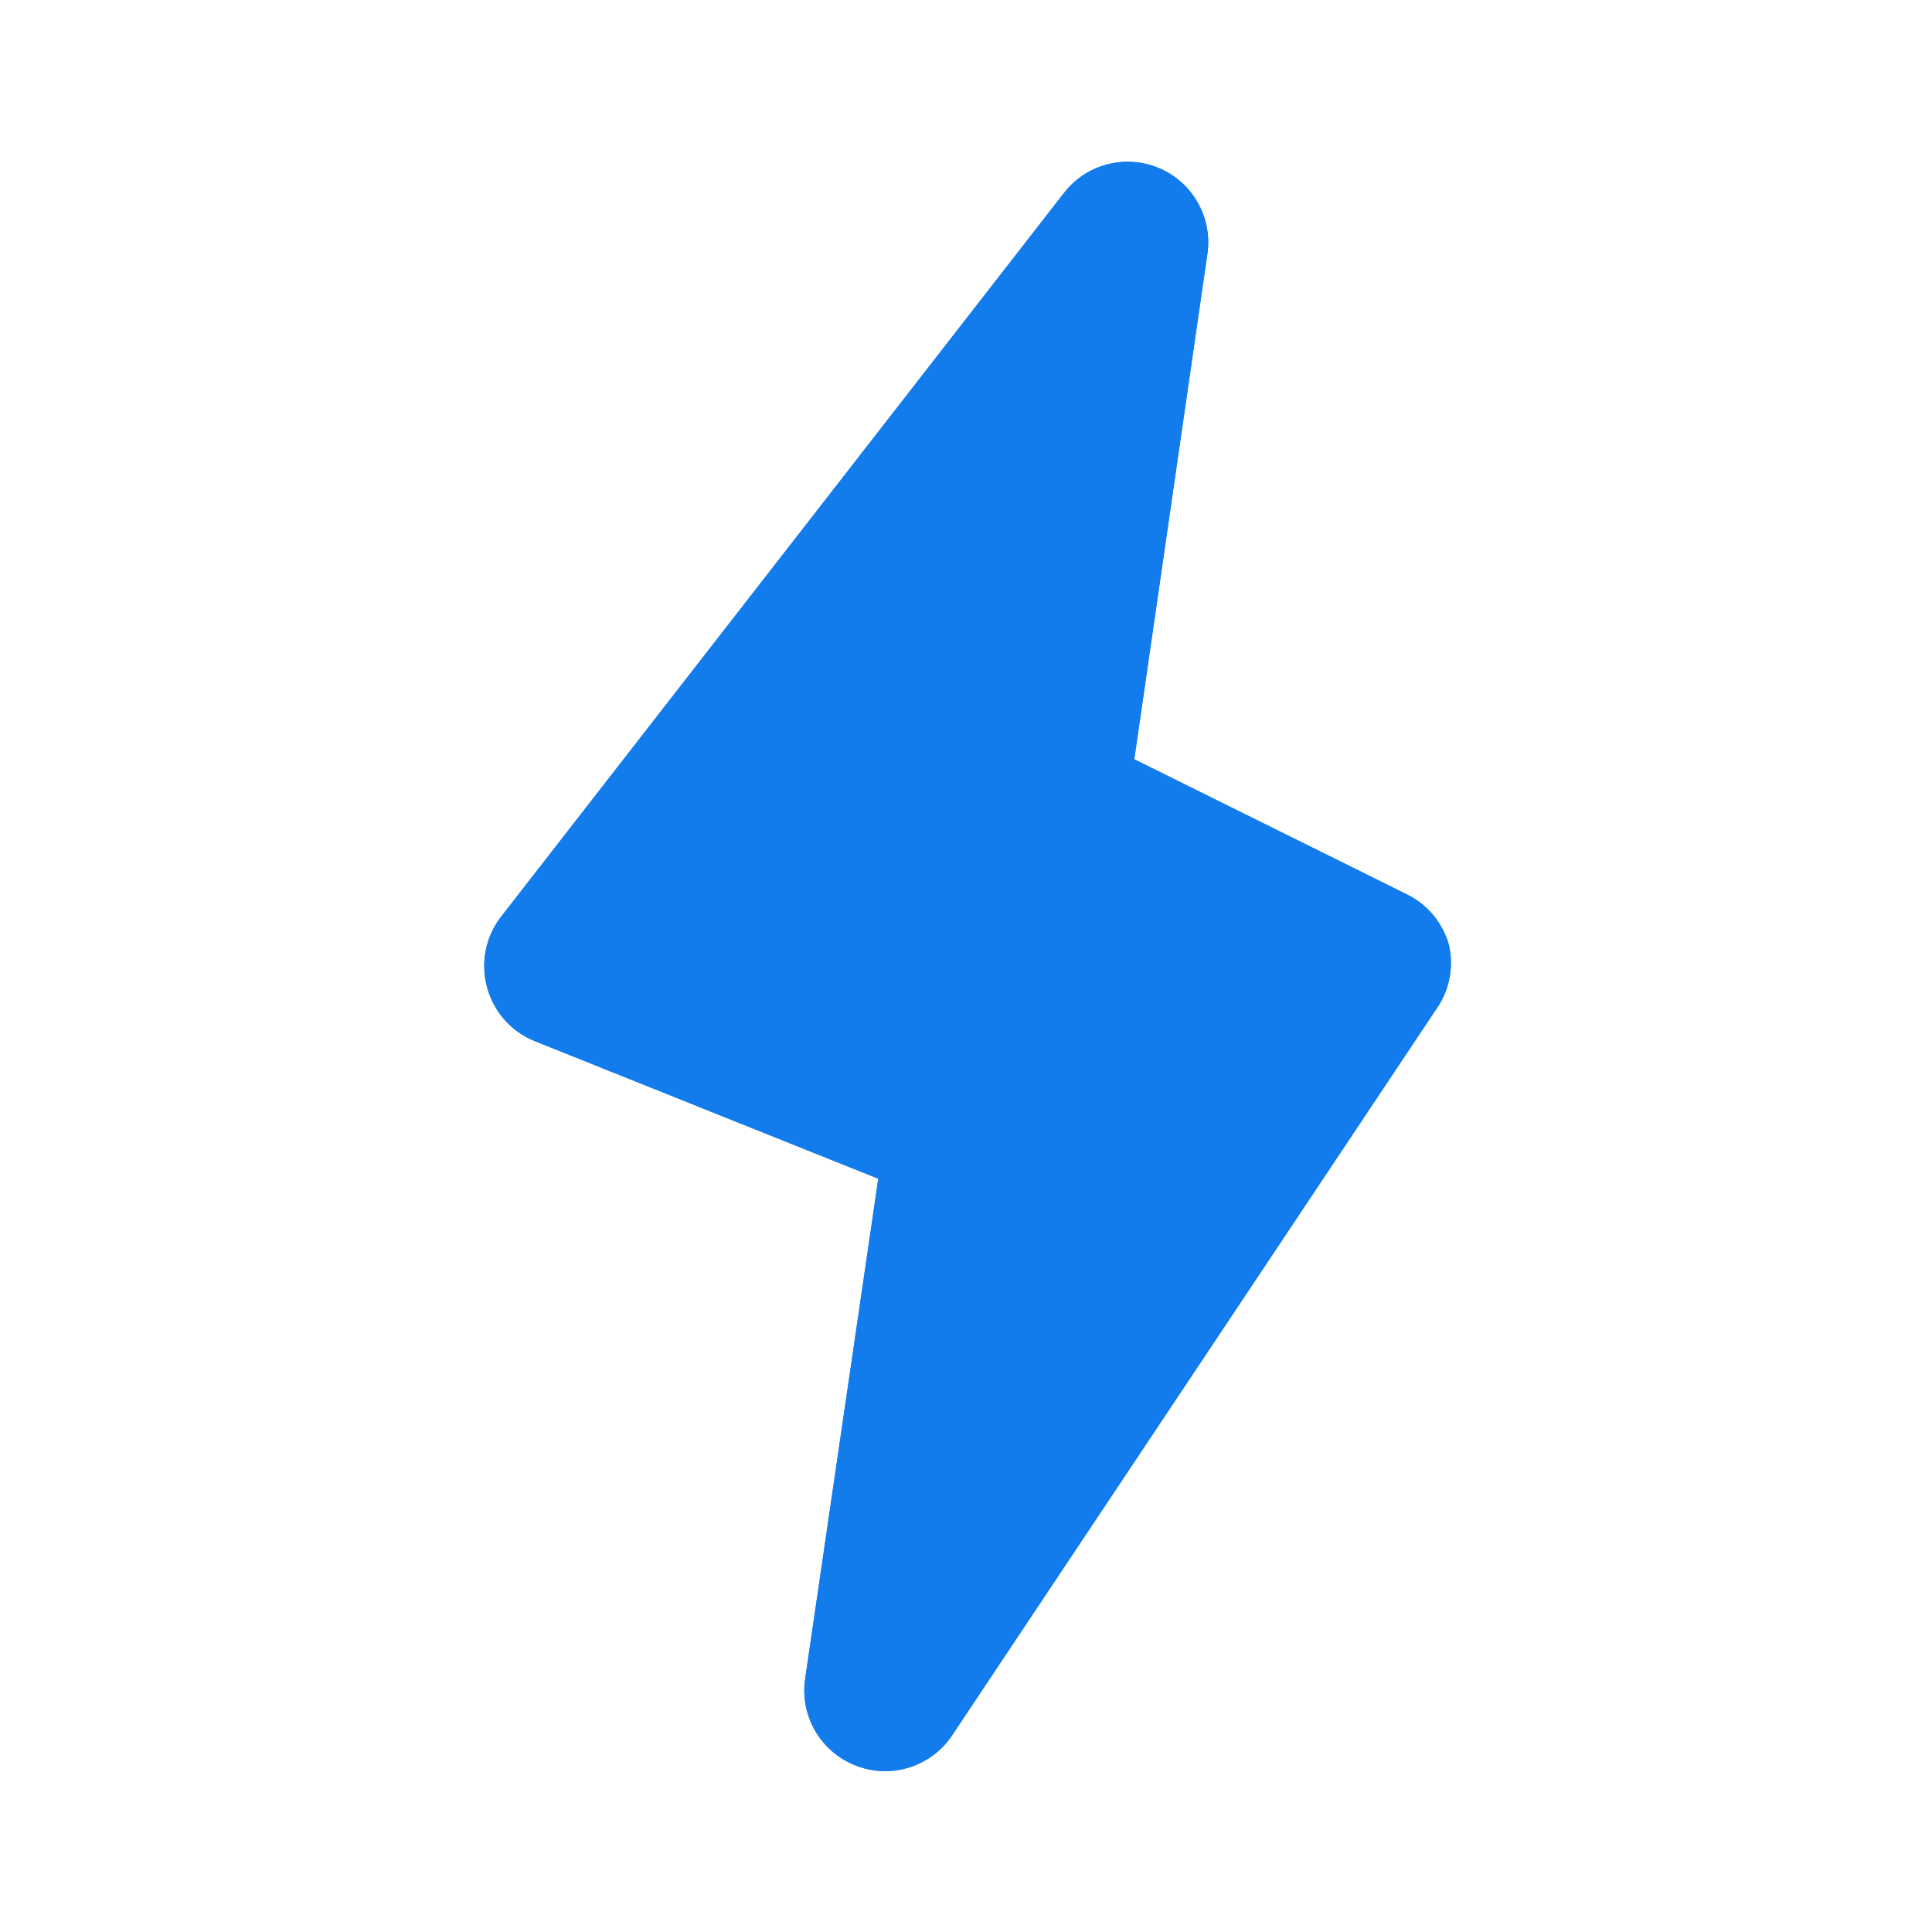
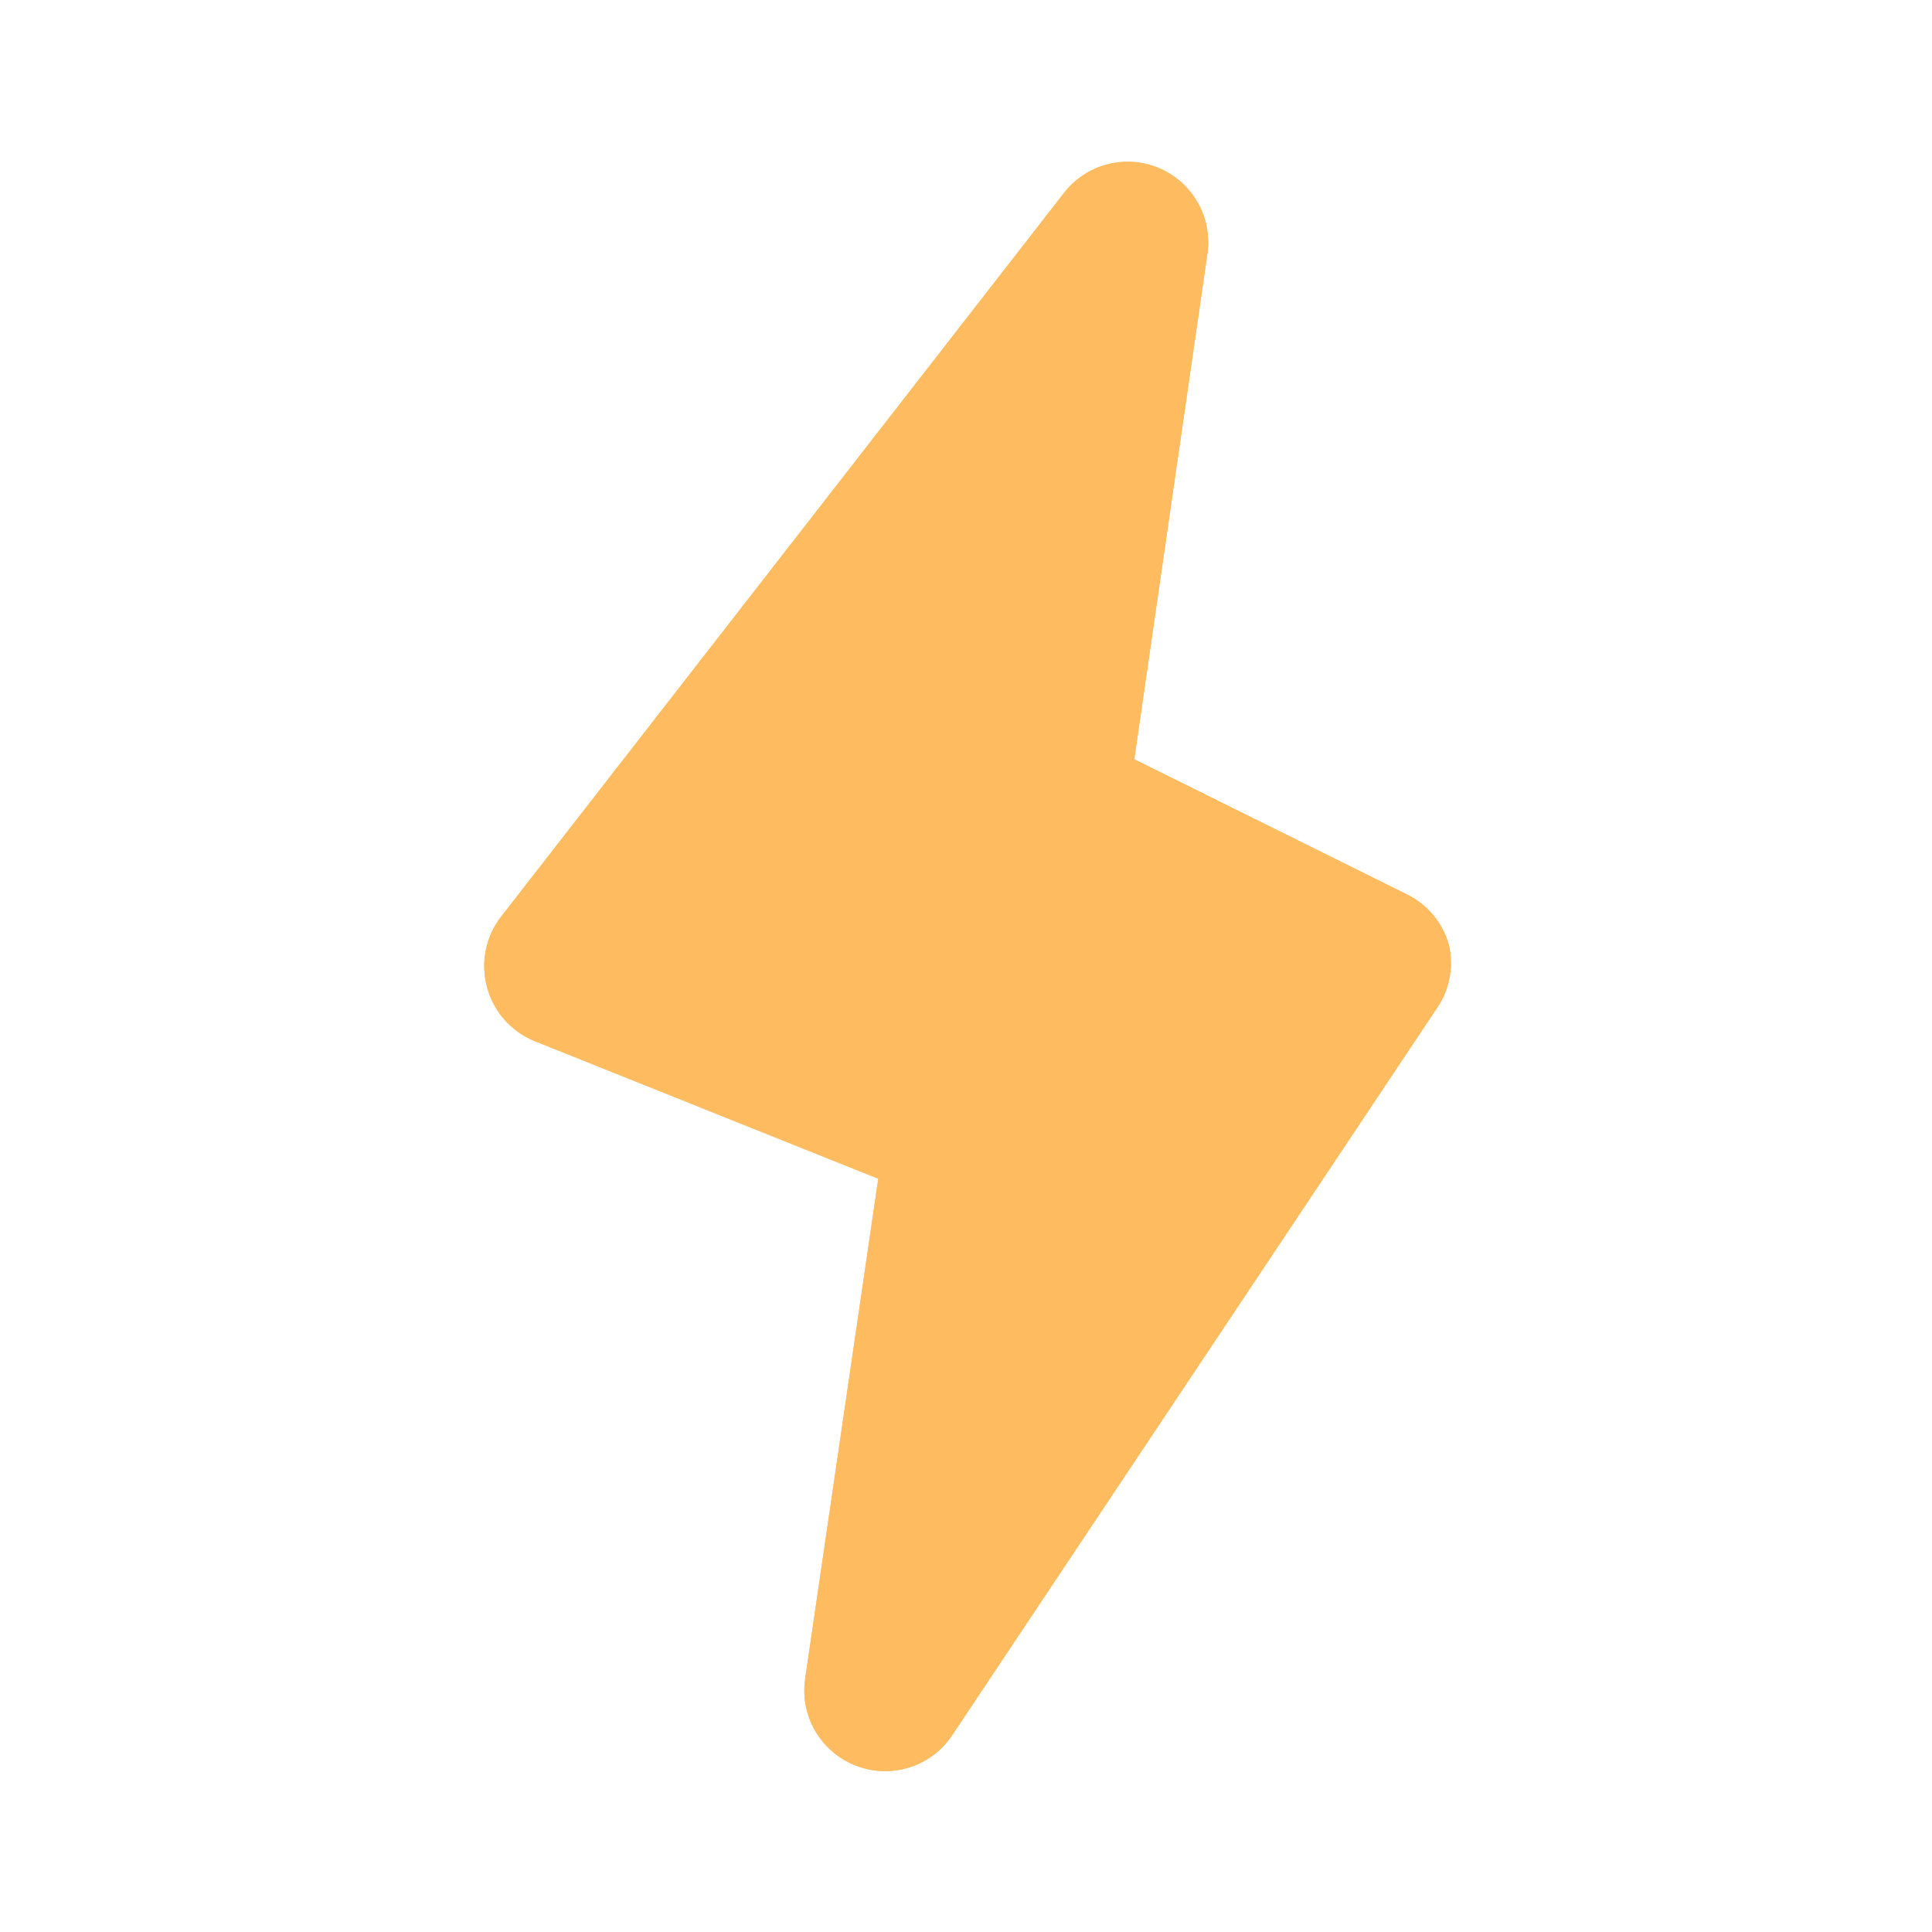
- <svg xmlns="http://www.w3.org/2000/svg" width="20" height="20" fill="none">
-   <path d="M15 9.785a.834.834 0 0 0-.433-.525l-2.825-1.4.758-5.241a.834.834 0 0 0-1.483-.625l-5.833 7.5a.833.833 0 0 0-.142.725.833.833 0 0 0 .492.558l3.558 1.425-.758 5.183a.834.834 0 0 0 .525.892.833.833 0 0 0 1-.317l5-7.5A.835.835 0 0 0 15 9.785Z" fill="#137cec" />
-   <path d="M15 9.785a.834.834 0 0 0-.433-.525l-2.825-1.4.758-5.241a.834.834 0 0 0-1.483-.625l-5.833 7.5a.833.833 0 0 0-.142.725.833.833 0 0 0 .492.558l3.558 1.425-.758 5.183a.834.834 0 0 0 .525.892.833.833 0 0 0 1-.317l5-7.5A.835.835 0 0 0 15 9.785Z" fill="#137cec" />
+ <svg xmlns="http://www.w3.org/2000/svg" width="20px" height="20px" fill="none" transform="rotate(0) scale(1, 1)">
+   <path d="M15 9.785a.834.834 0 0 0-.433-.525l-2.825-1.4.758-5.241a.834.834 0 0 0-1.483-.625l-5.833 7.5a.833.833 0 0 0-.142.725.833.833 0 0 0 .492.558l3.558 1.425-.758 5.183a.834.834 0 0 0 .525.892.833.833 0 0 0 1-.317l5-7.5A.835.835 0 0 0 15 9.785Z" fill="#ffbb60" />
+   <path d="M15 9.785a.834.834 0 0 0-.433-.525l-2.825-1.4.758-5.241a.834.834 0 0 0-1.483-.625l-5.833 7.5a.833.833 0 0 0-.142.725.833.833 0 0 0 .492.558l3.558 1.425-.758 5.183a.834.834 0 0 0 .525.892.833.833 0 0 0 1-.317l5-7.5A.835.835 0 0 0 15 9.785Z" fill="#ffbb60" />
</svg>
